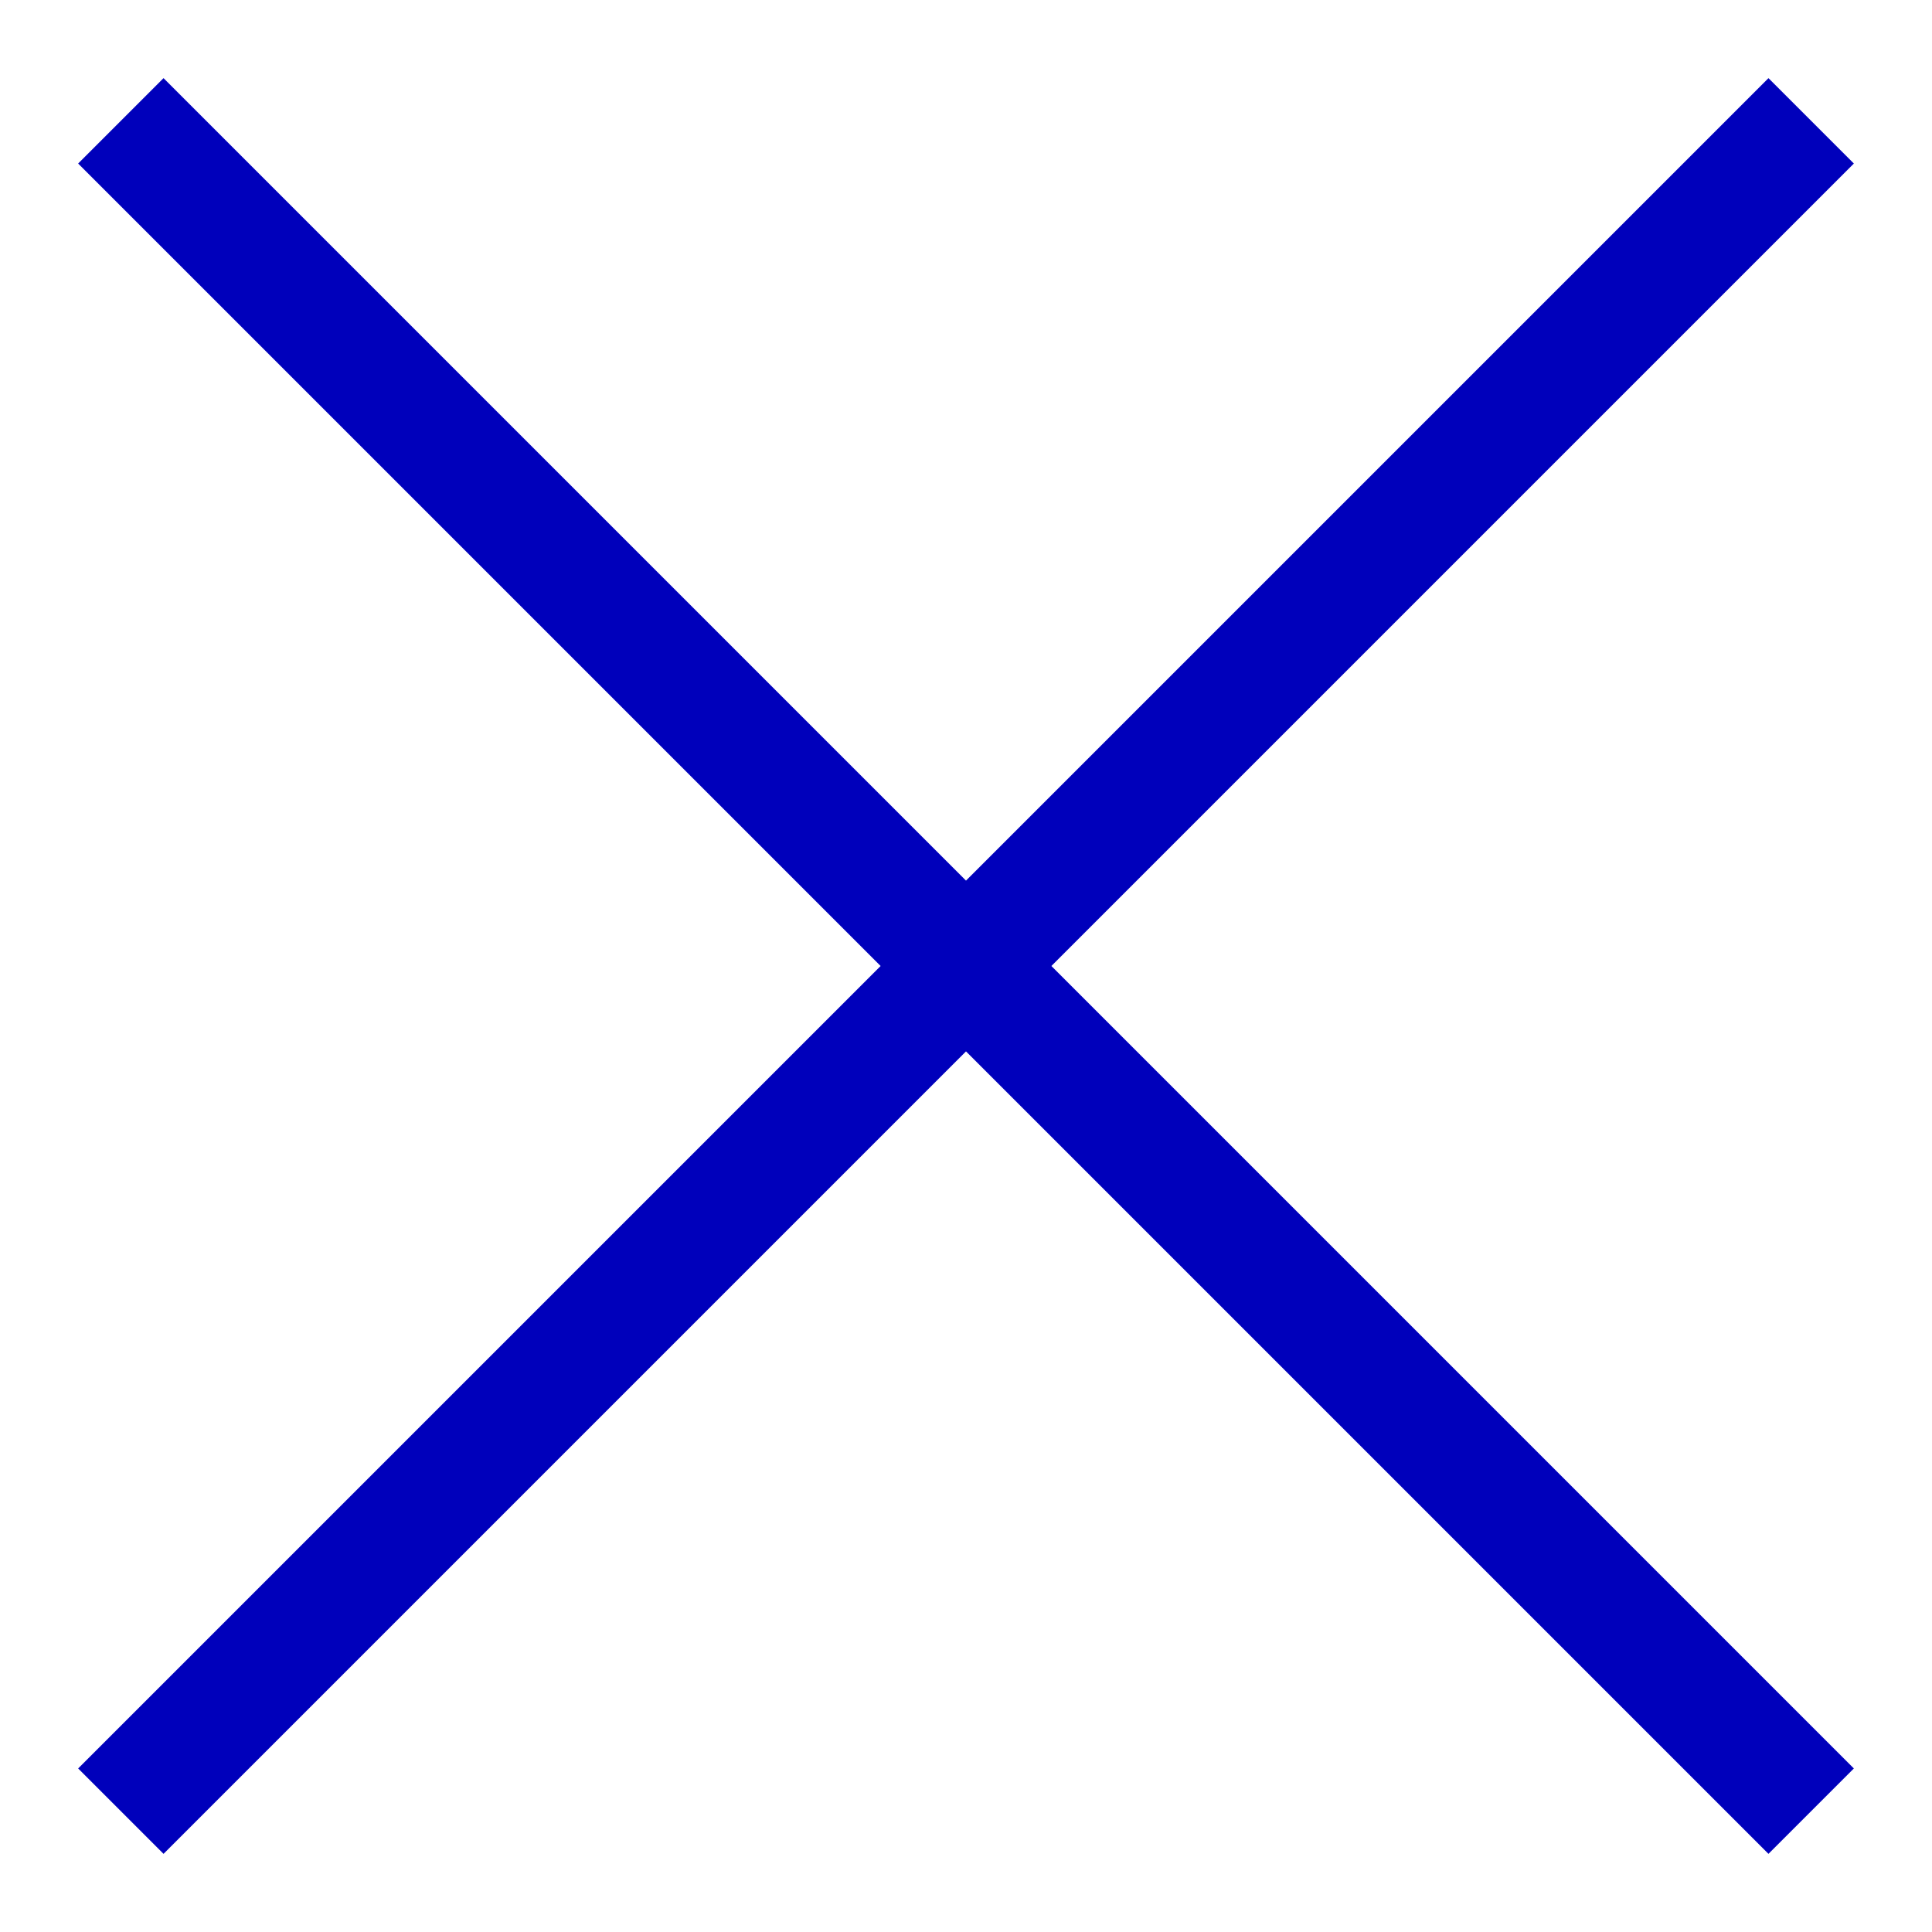
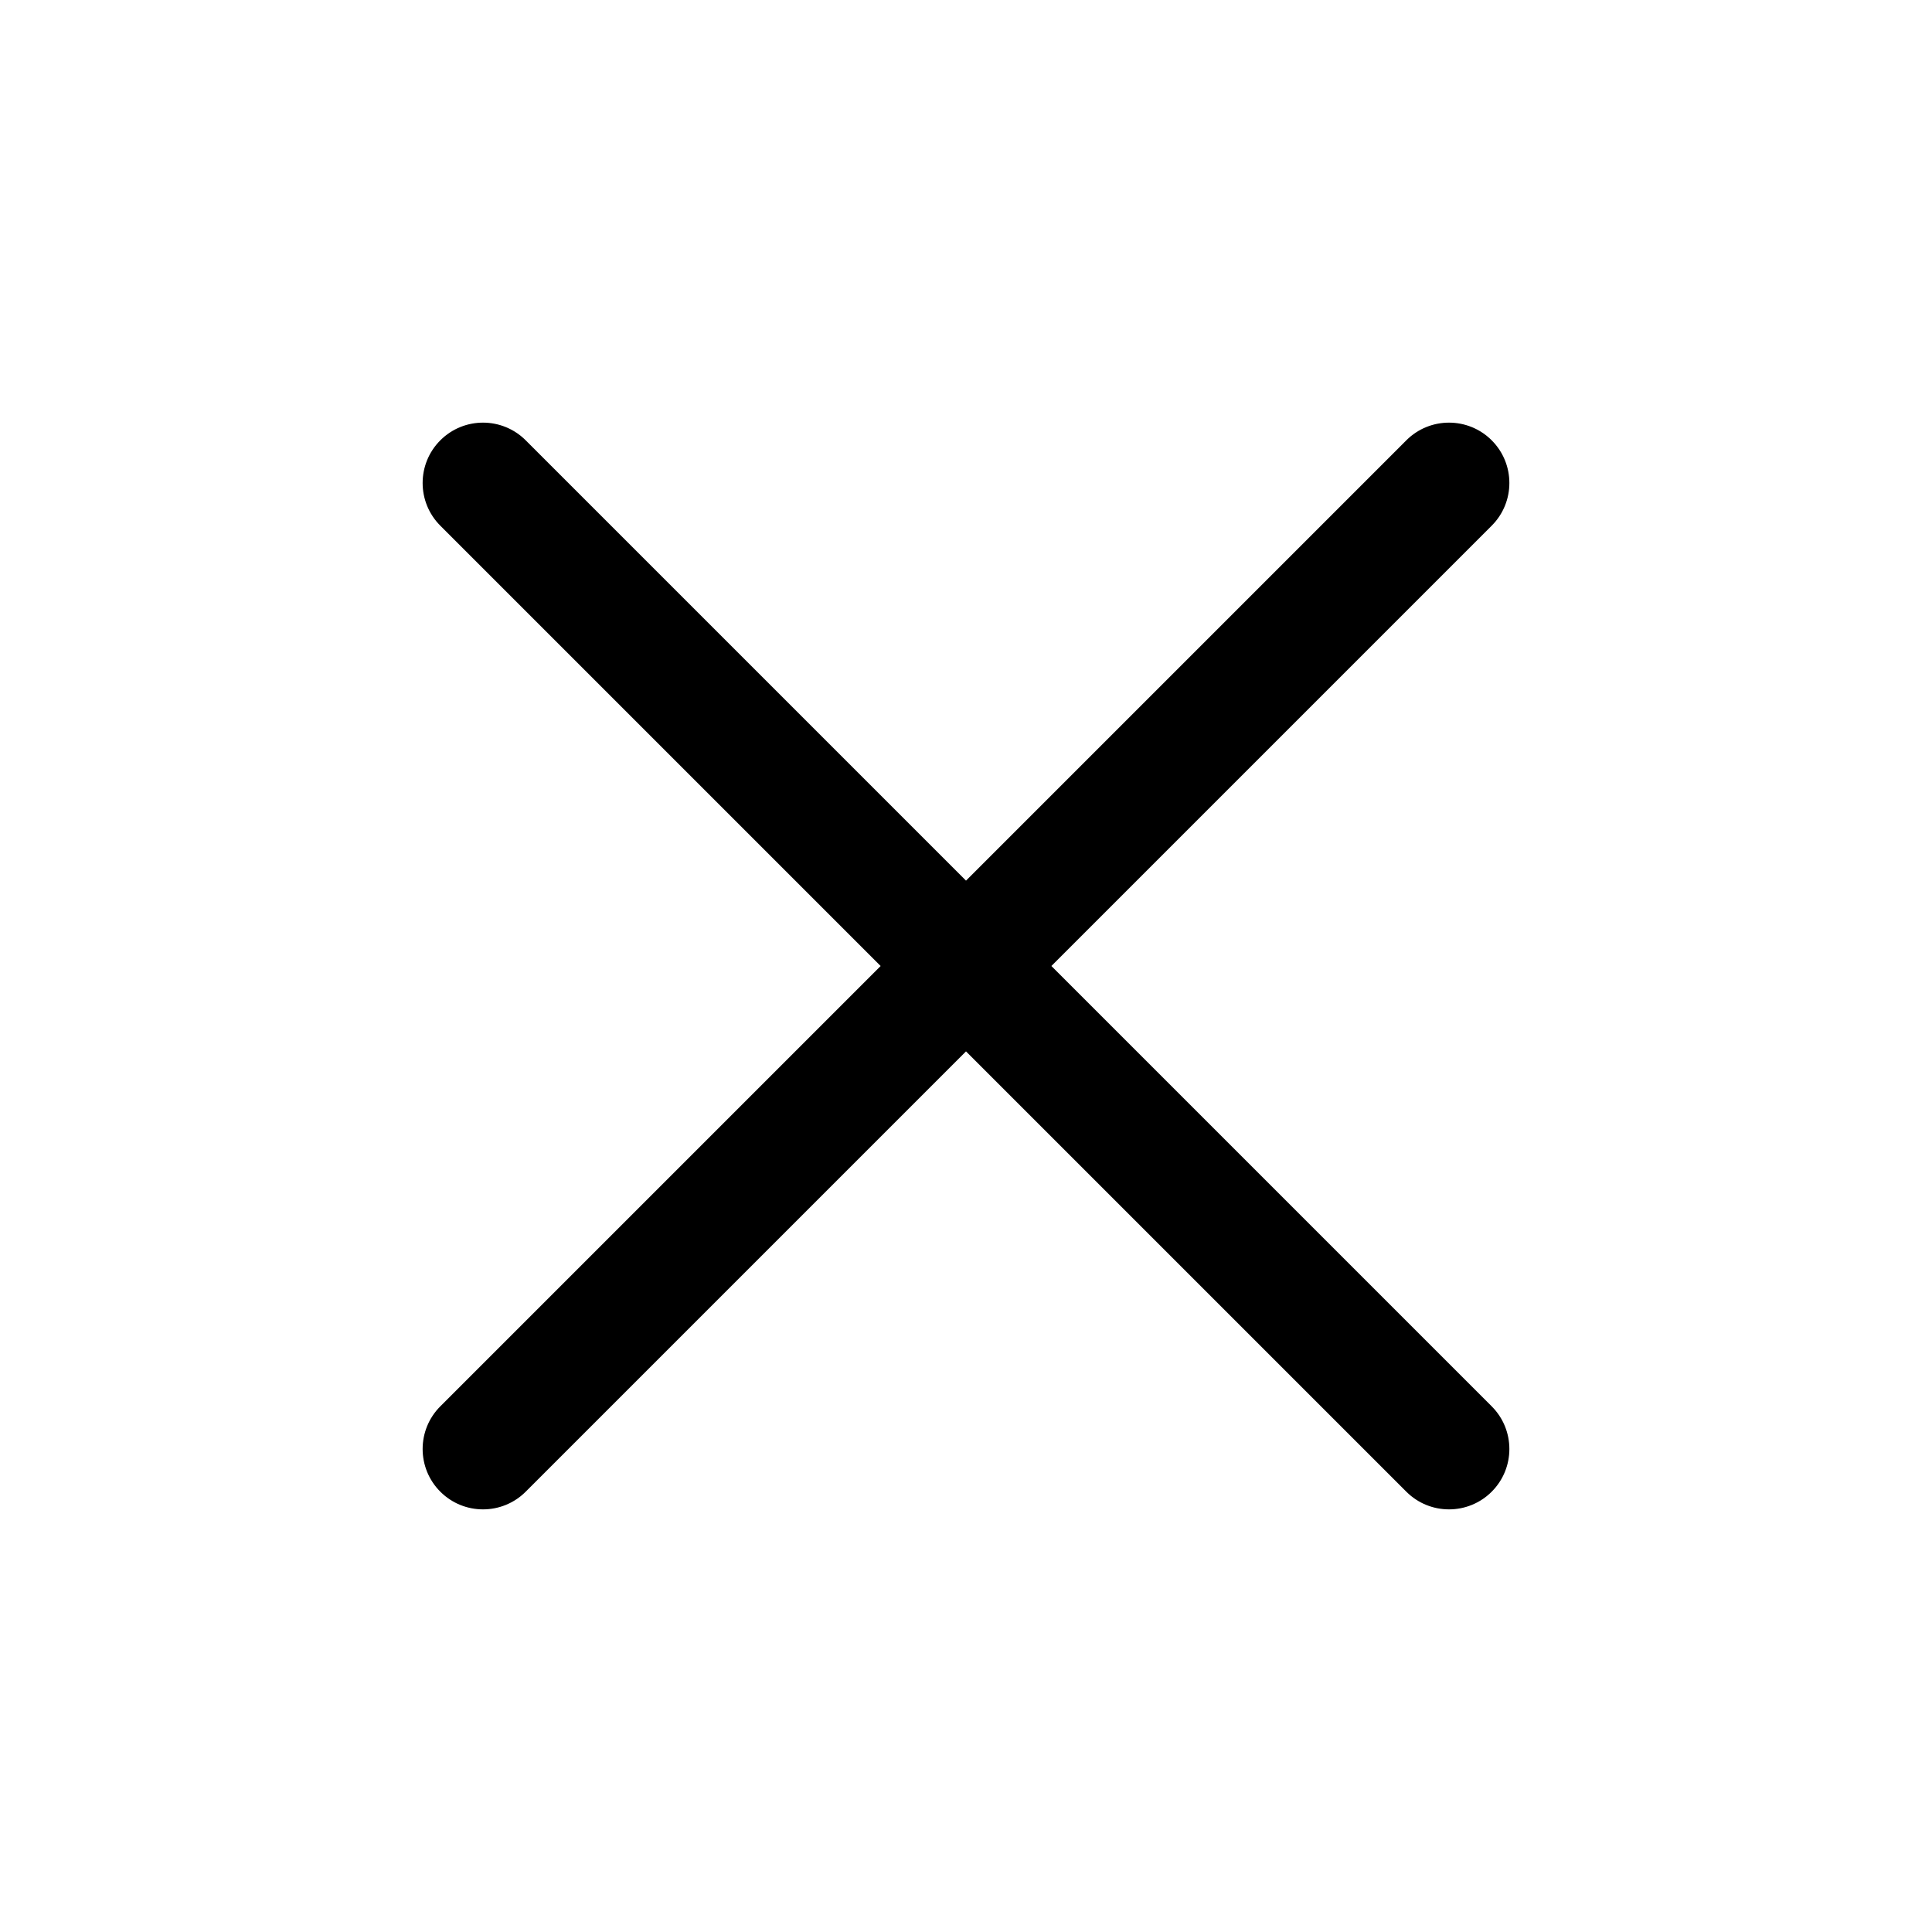
- <svg xmlns="http://www.w3.org/2000/svg" xmlns:ns1="http://www.openswatchbook.org/uri/2009/osb" id="svg4562" xml:space="preserve" enable-background="new 0 0 1024.00 1024.00" viewBox="0 0 1024.00 1024.00" height="1024" width="1024" version="1.1">
-   <defs id="defs4566">
-     <linearGradient id="linearGradient5239" ns1:paint="solid">
-       <stop style="stop-color:#41e7d0;stop-opacity:1;" offset="0" id="stop5237" />
-     </linearGradient>
-   </defs>
-   <path id="rect5122" d="M 86.676 41.42 L 41.42 86.676 L 466.744 512 L 41.42 937.324 L 86.676 982.58 L 512 557.256 L 937.324 982.58 L 982.58 937.324 L 557.256 512 L 982.58 86.676 L 937.324 41.42 L 512 466.744 L 86.676 41.42 z " style="fill:#0000bb;fill-opacity:1;stroke:none;stroke-width:0.74" />
+ <svg xmlns="http://www.w3.org/2000/svg" width="1024" height="1024" viewBox="0 0 1024 1024" fill="none">
+   <path d="M745.378 233.378C757.875 220.881 778.131 220.881 790.628 233.378C803.122 245.875 803.124 266.132 790.628 278.628L557.253 512.003L790.628 745.378C803.122 757.875 803.124 778.132 790.628 790.628C778.132 803.124 757.875 803.122 745.378 790.628L512.003 557.253L278.628 790.628C266.132 803.124 245.875 803.122 233.378 790.628C220.881 778.131 220.881 757.875 233.378 745.378L466.753 512.003L233.378 278.628C220.881 266.131 220.881 245.875 233.378 233.378C245.875 220.881 266.131 220.881 278.628 233.378L512.003 466.753L745.378 233.378Z" fill="black" />
</svg>
